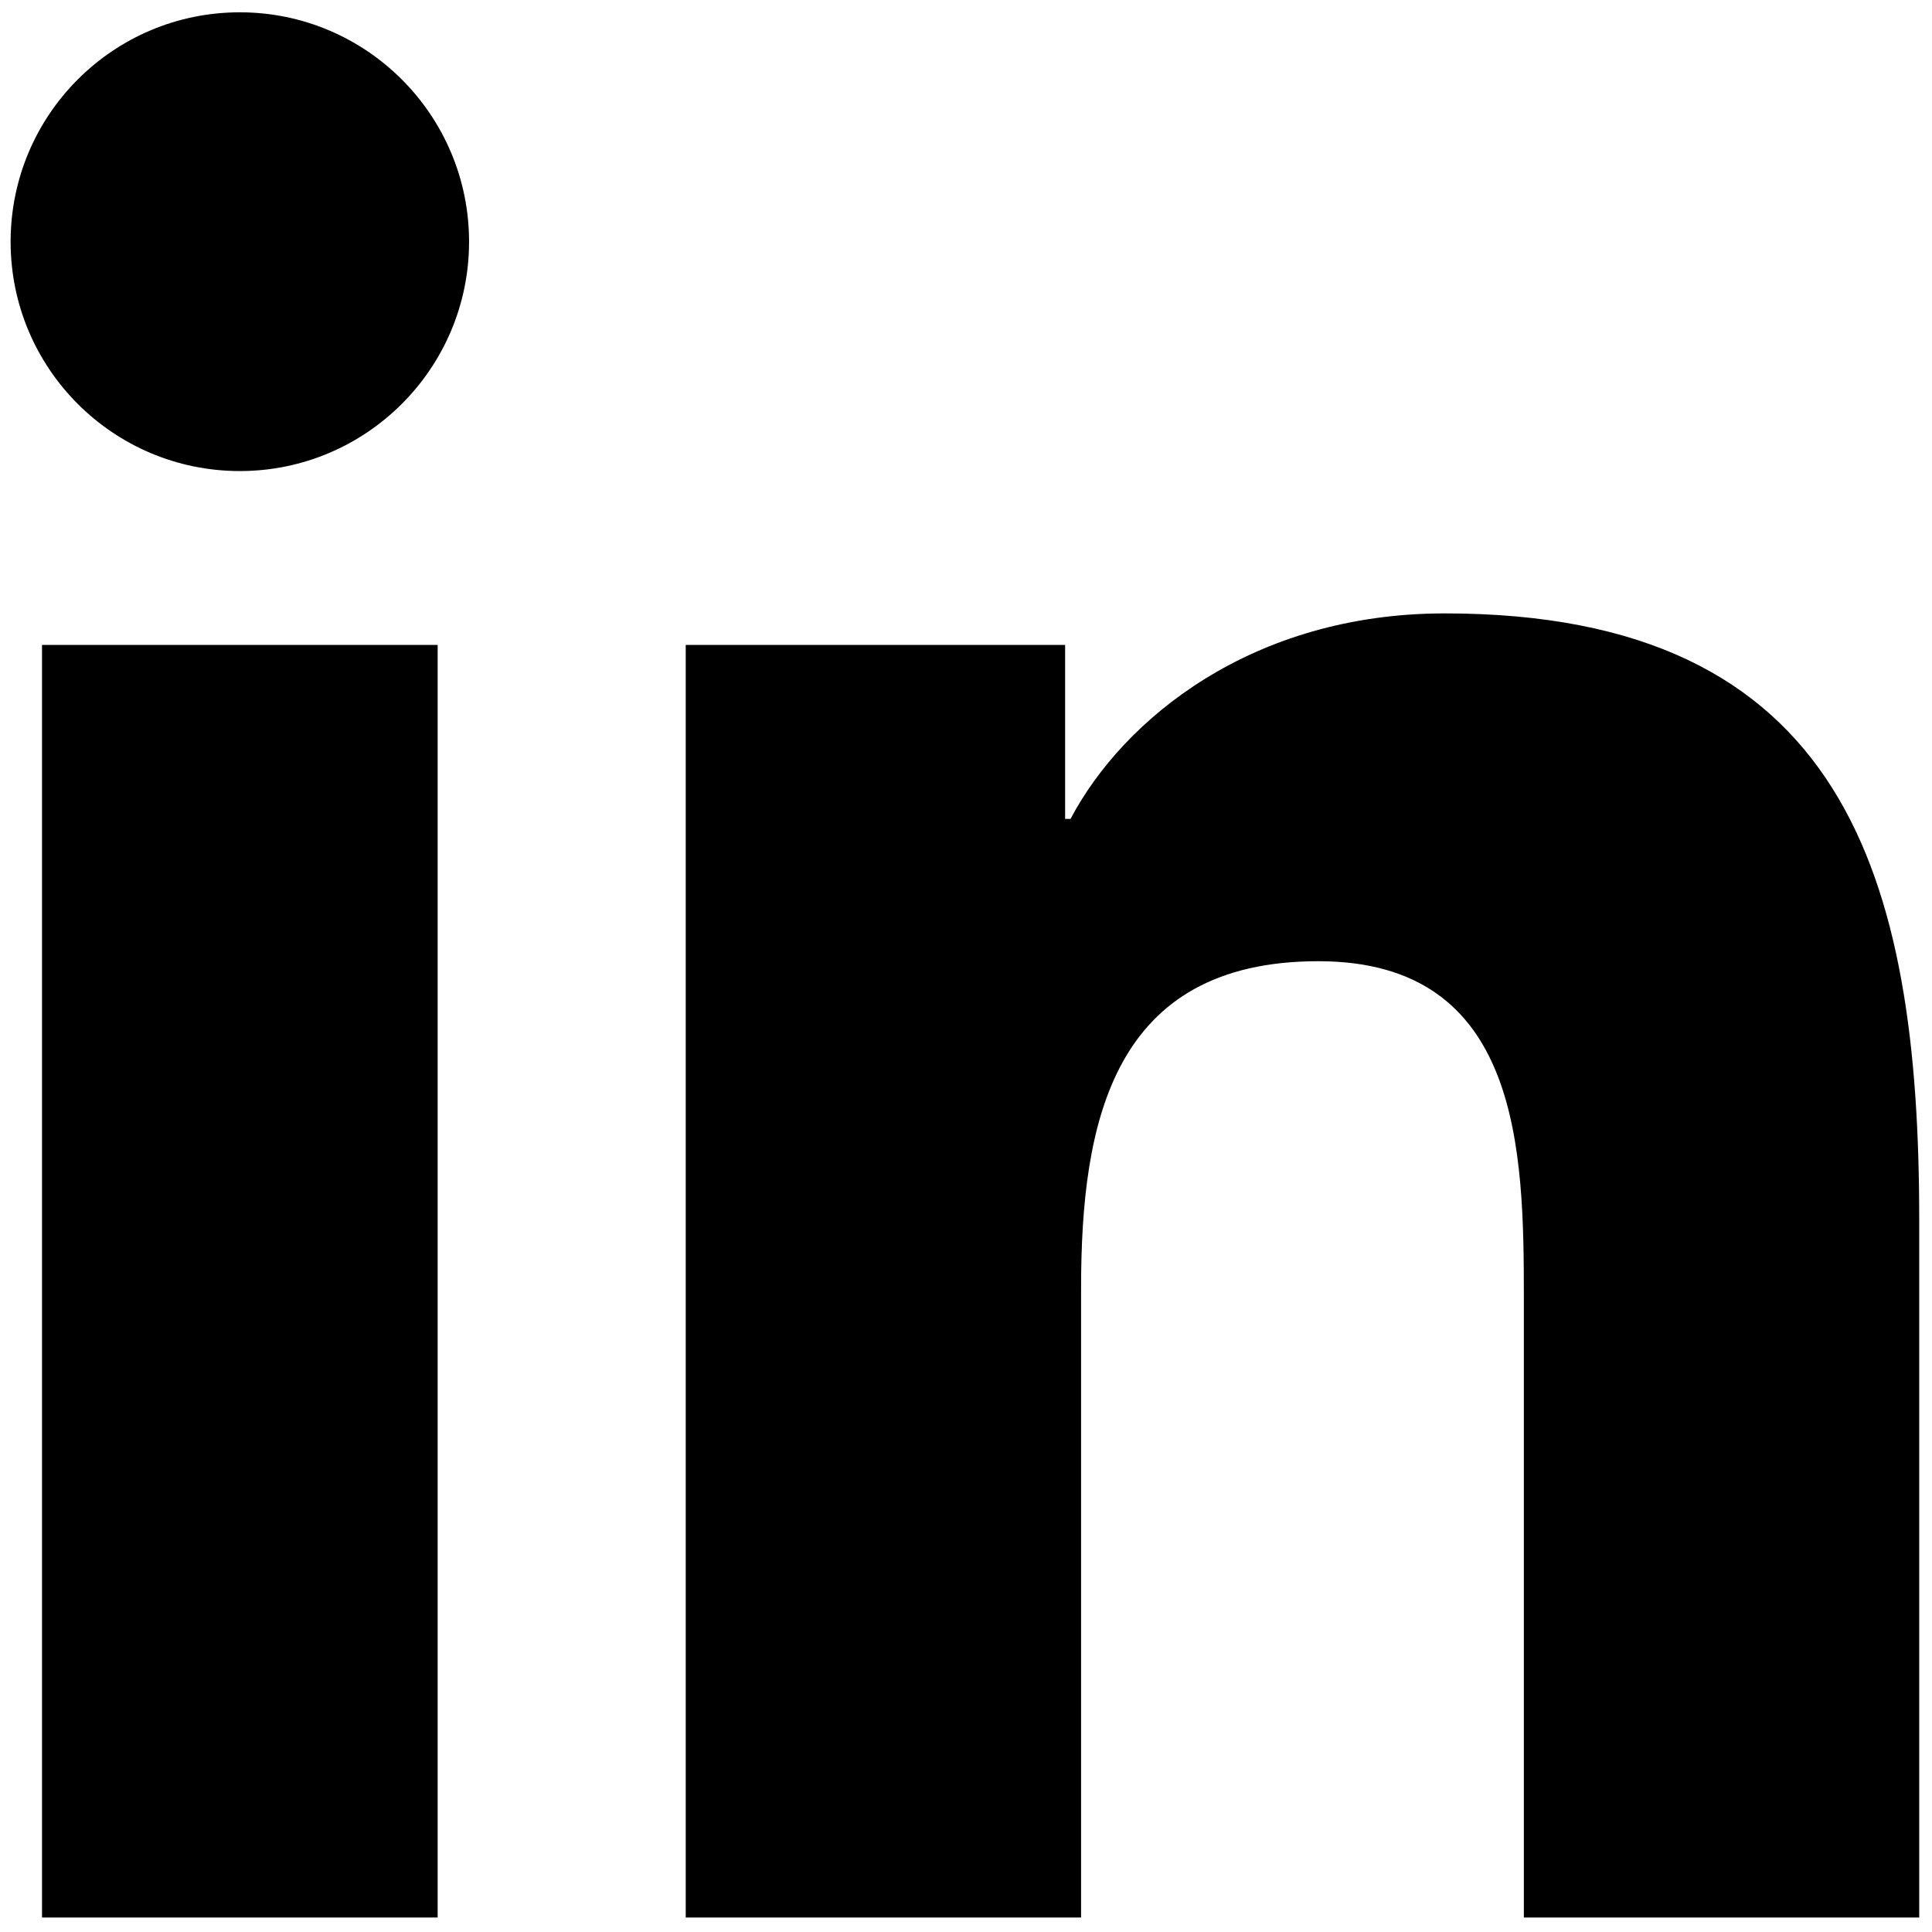
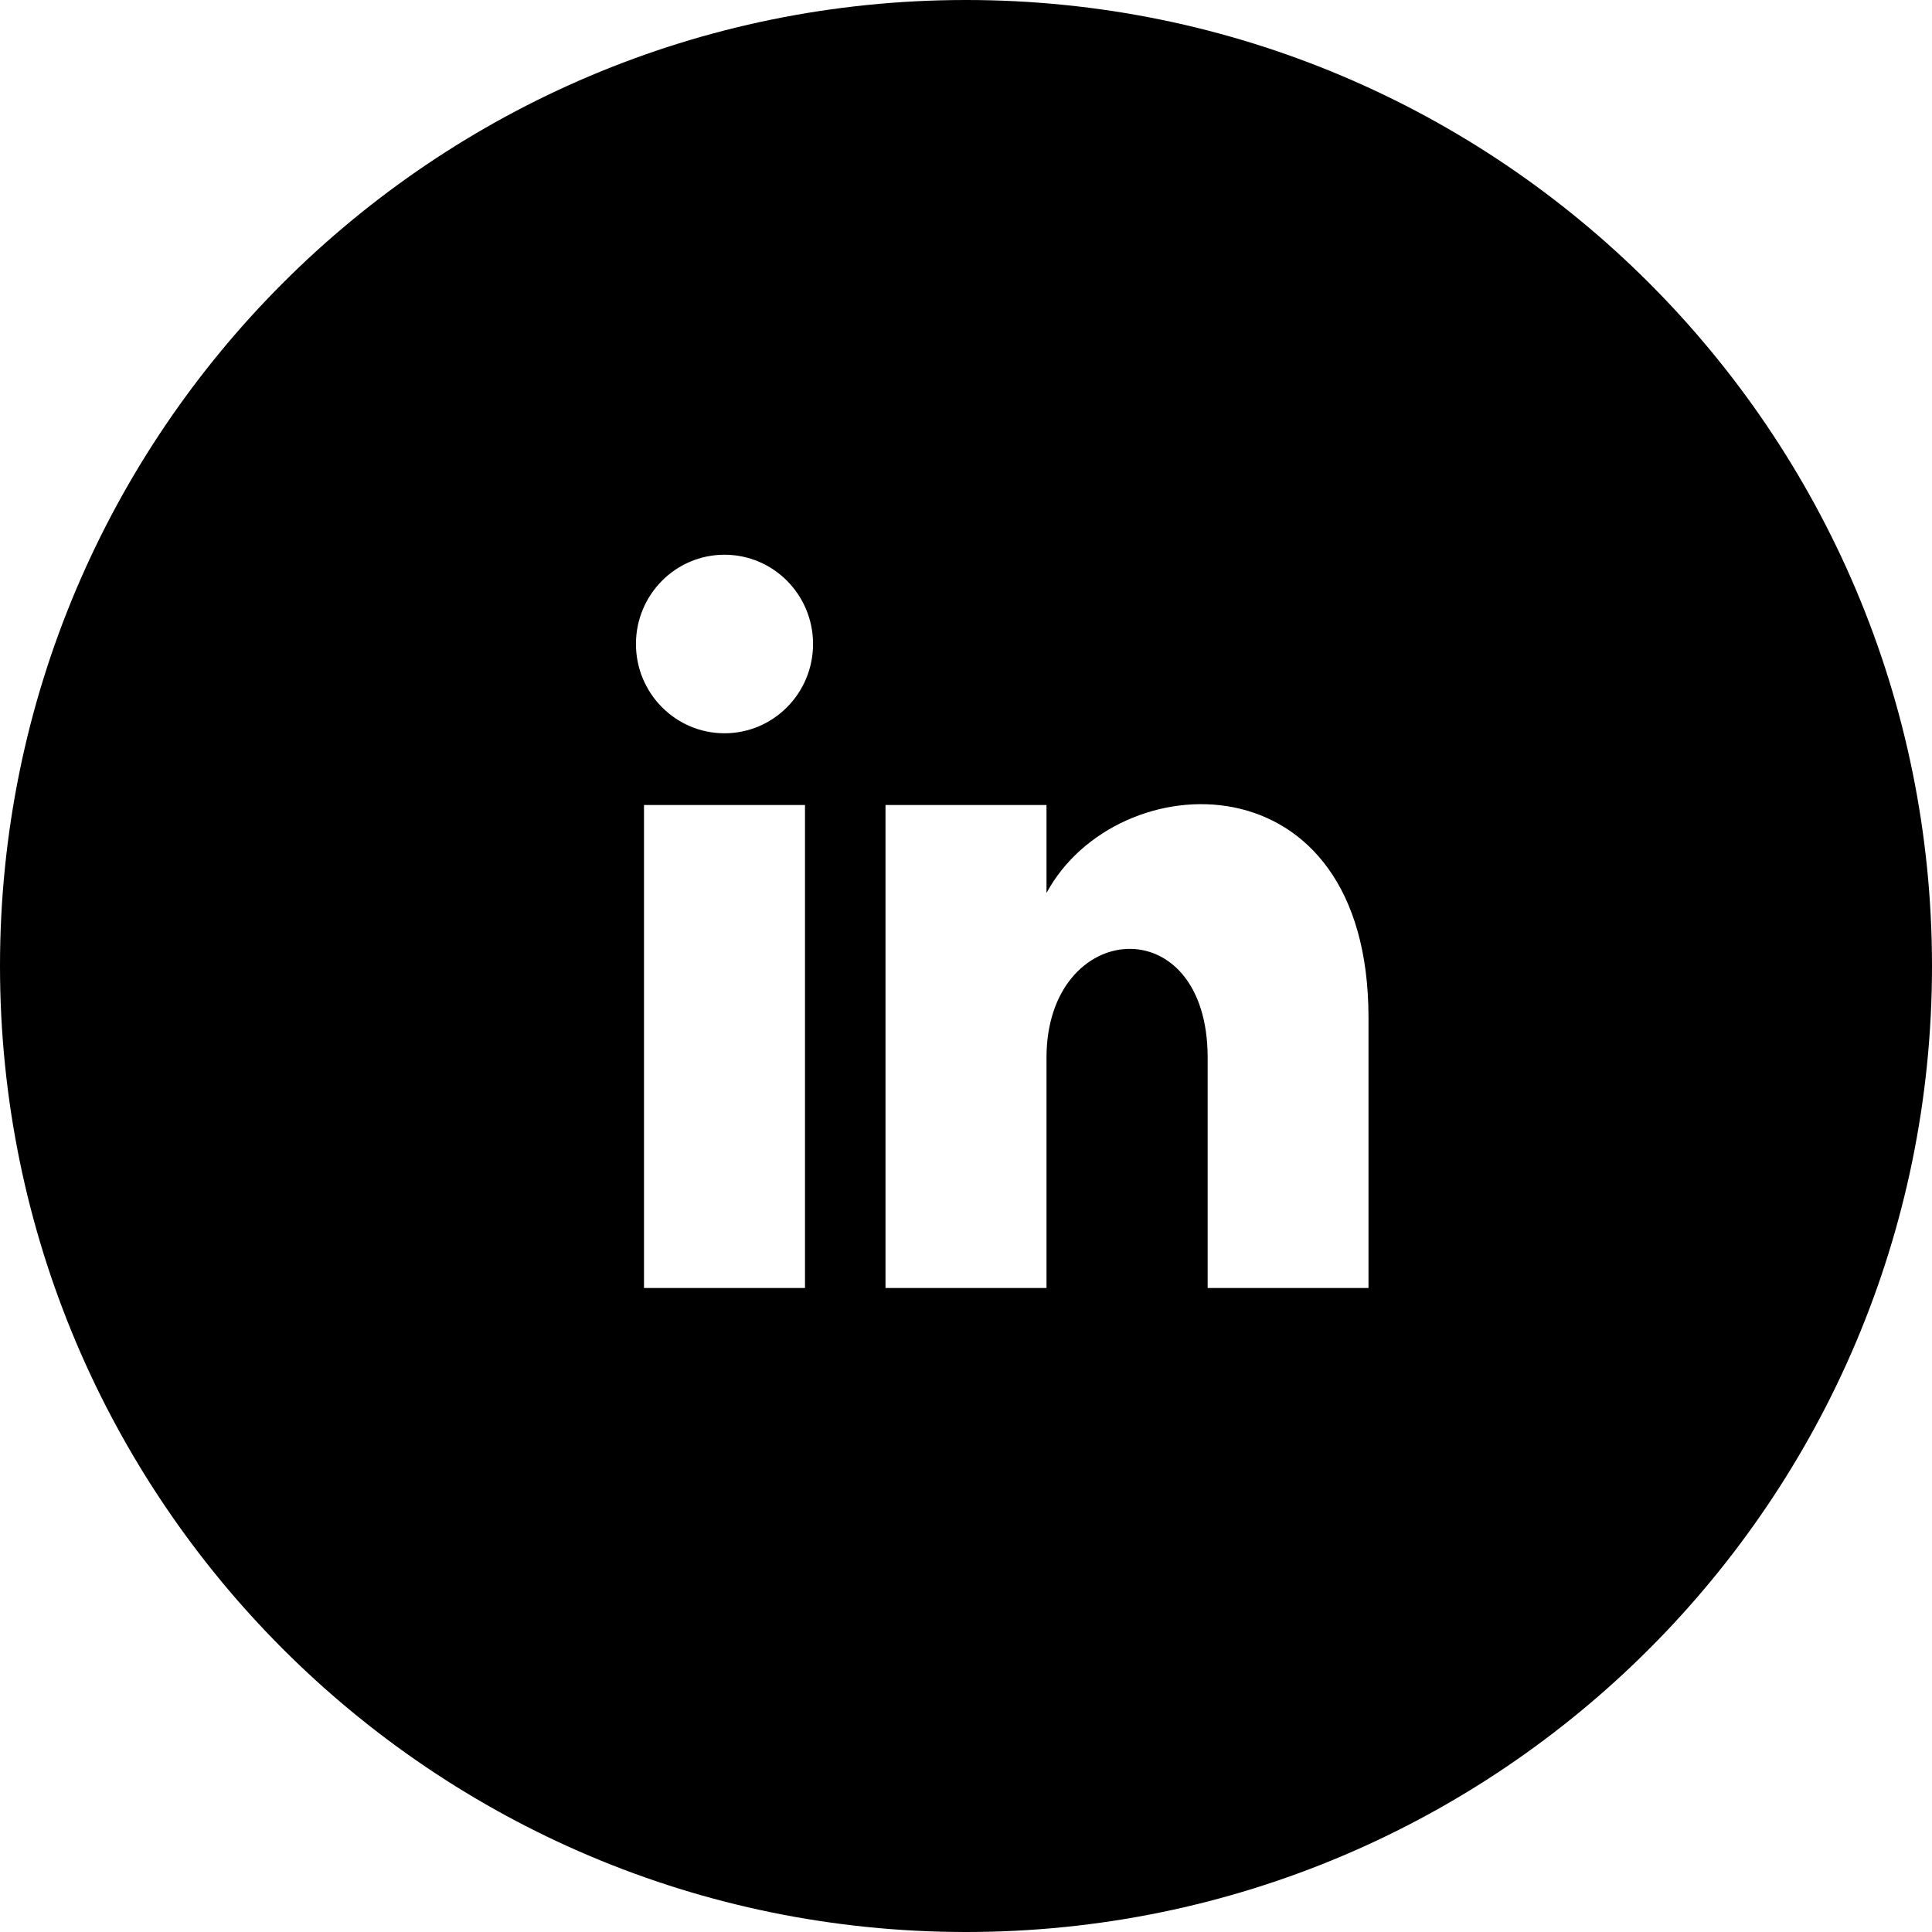
- <svg xmlns="http://www.w3.org/2000/svg" version="1.1" width="256" height="256" viewBox="0 0 256 256" xml:space="preserve">
-   <defs>
- </defs>
-   <g style="stroke: none; stroke-width: 0; stroke-dasharray: none; stroke-linecap: butt; stroke-linejoin: miter; stroke-miterlimit: 10; fill: none; fill-rule: nonzero; opacity: 1;" transform="translate(1.406593 1.406593) scale(2.81 2.81)">
-     <path d="M 1.48 29.91 h 18.657 v 60.01 H 1.48 V 29.91 z M 10.809 0.08 c 5.963 0 10.809 4.846 10.809 10.819 c 0 5.967 -4.846 10.813 -10.809 10.813 C 4.832 21.712 0 16.866 0 10.899 C 0 4.926 4.832 0.08 10.809 0.08" style="stroke: none; stroke-width: 1; stroke-dasharray: none; stroke-linecap: butt; stroke-linejoin: miter; stroke-miterlimit: 10; fill: rgb(0,0,0); fill-rule: nonzero; opacity: 1;" transform=" matrix(1 0 0 1 0 0) " stroke-linecap="round" />
-     <path d="M 31.835 29.91 h 17.89 v 8.206 h 0.255 c 2.49 -4.72 8.576 -9.692 17.647 -9.692 C 86.514 28.424 90 40.849 90 57.007 V 89.92 H 71.357 V 60.737 c 0 -6.961 -0.121 -15.912 -9.692 -15.912 c -9.706 0 -11.187 7.587 -11.187 15.412 V 89.92 H 31.835 V 29.91 z" style="stroke: none; stroke-width: 1; stroke-dasharray: none; stroke-linecap: butt; stroke-linejoin: miter; stroke-miterlimit: 10; fill: rgb(0,0,0); fill-rule: nonzero; opacity: 1;" transform=" matrix(1 0 0 1 0 0) " stroke-linecap="round" />
-   </g>
+ <svg xmlns="http://www.w3.org/2000/svg" width="24" height="24" viewBox="0 0 24 24">
+   <path d="M12 0c-6.627 0-12 5.373-12 12s5.373 12 12 12 12-5.373 12-12-5.373-12-12-12zm-2 16h-2v-6h2v6zm-1-6.891c-.607 0-1.1-.496-1.1-1.109 0-.612.492-1.109 1.1-1.109s1.1.497 1.1 1.109c0 .613-.493 1.109-1.1 1.109zm8 6.891h-1.998v-2.861c0-1.881-2.002-1.722-2.002 0v2.861h-2v-6h2v1.093c.872-1.616 4-1.736 4 1.548v3.359z" />
</svg>
